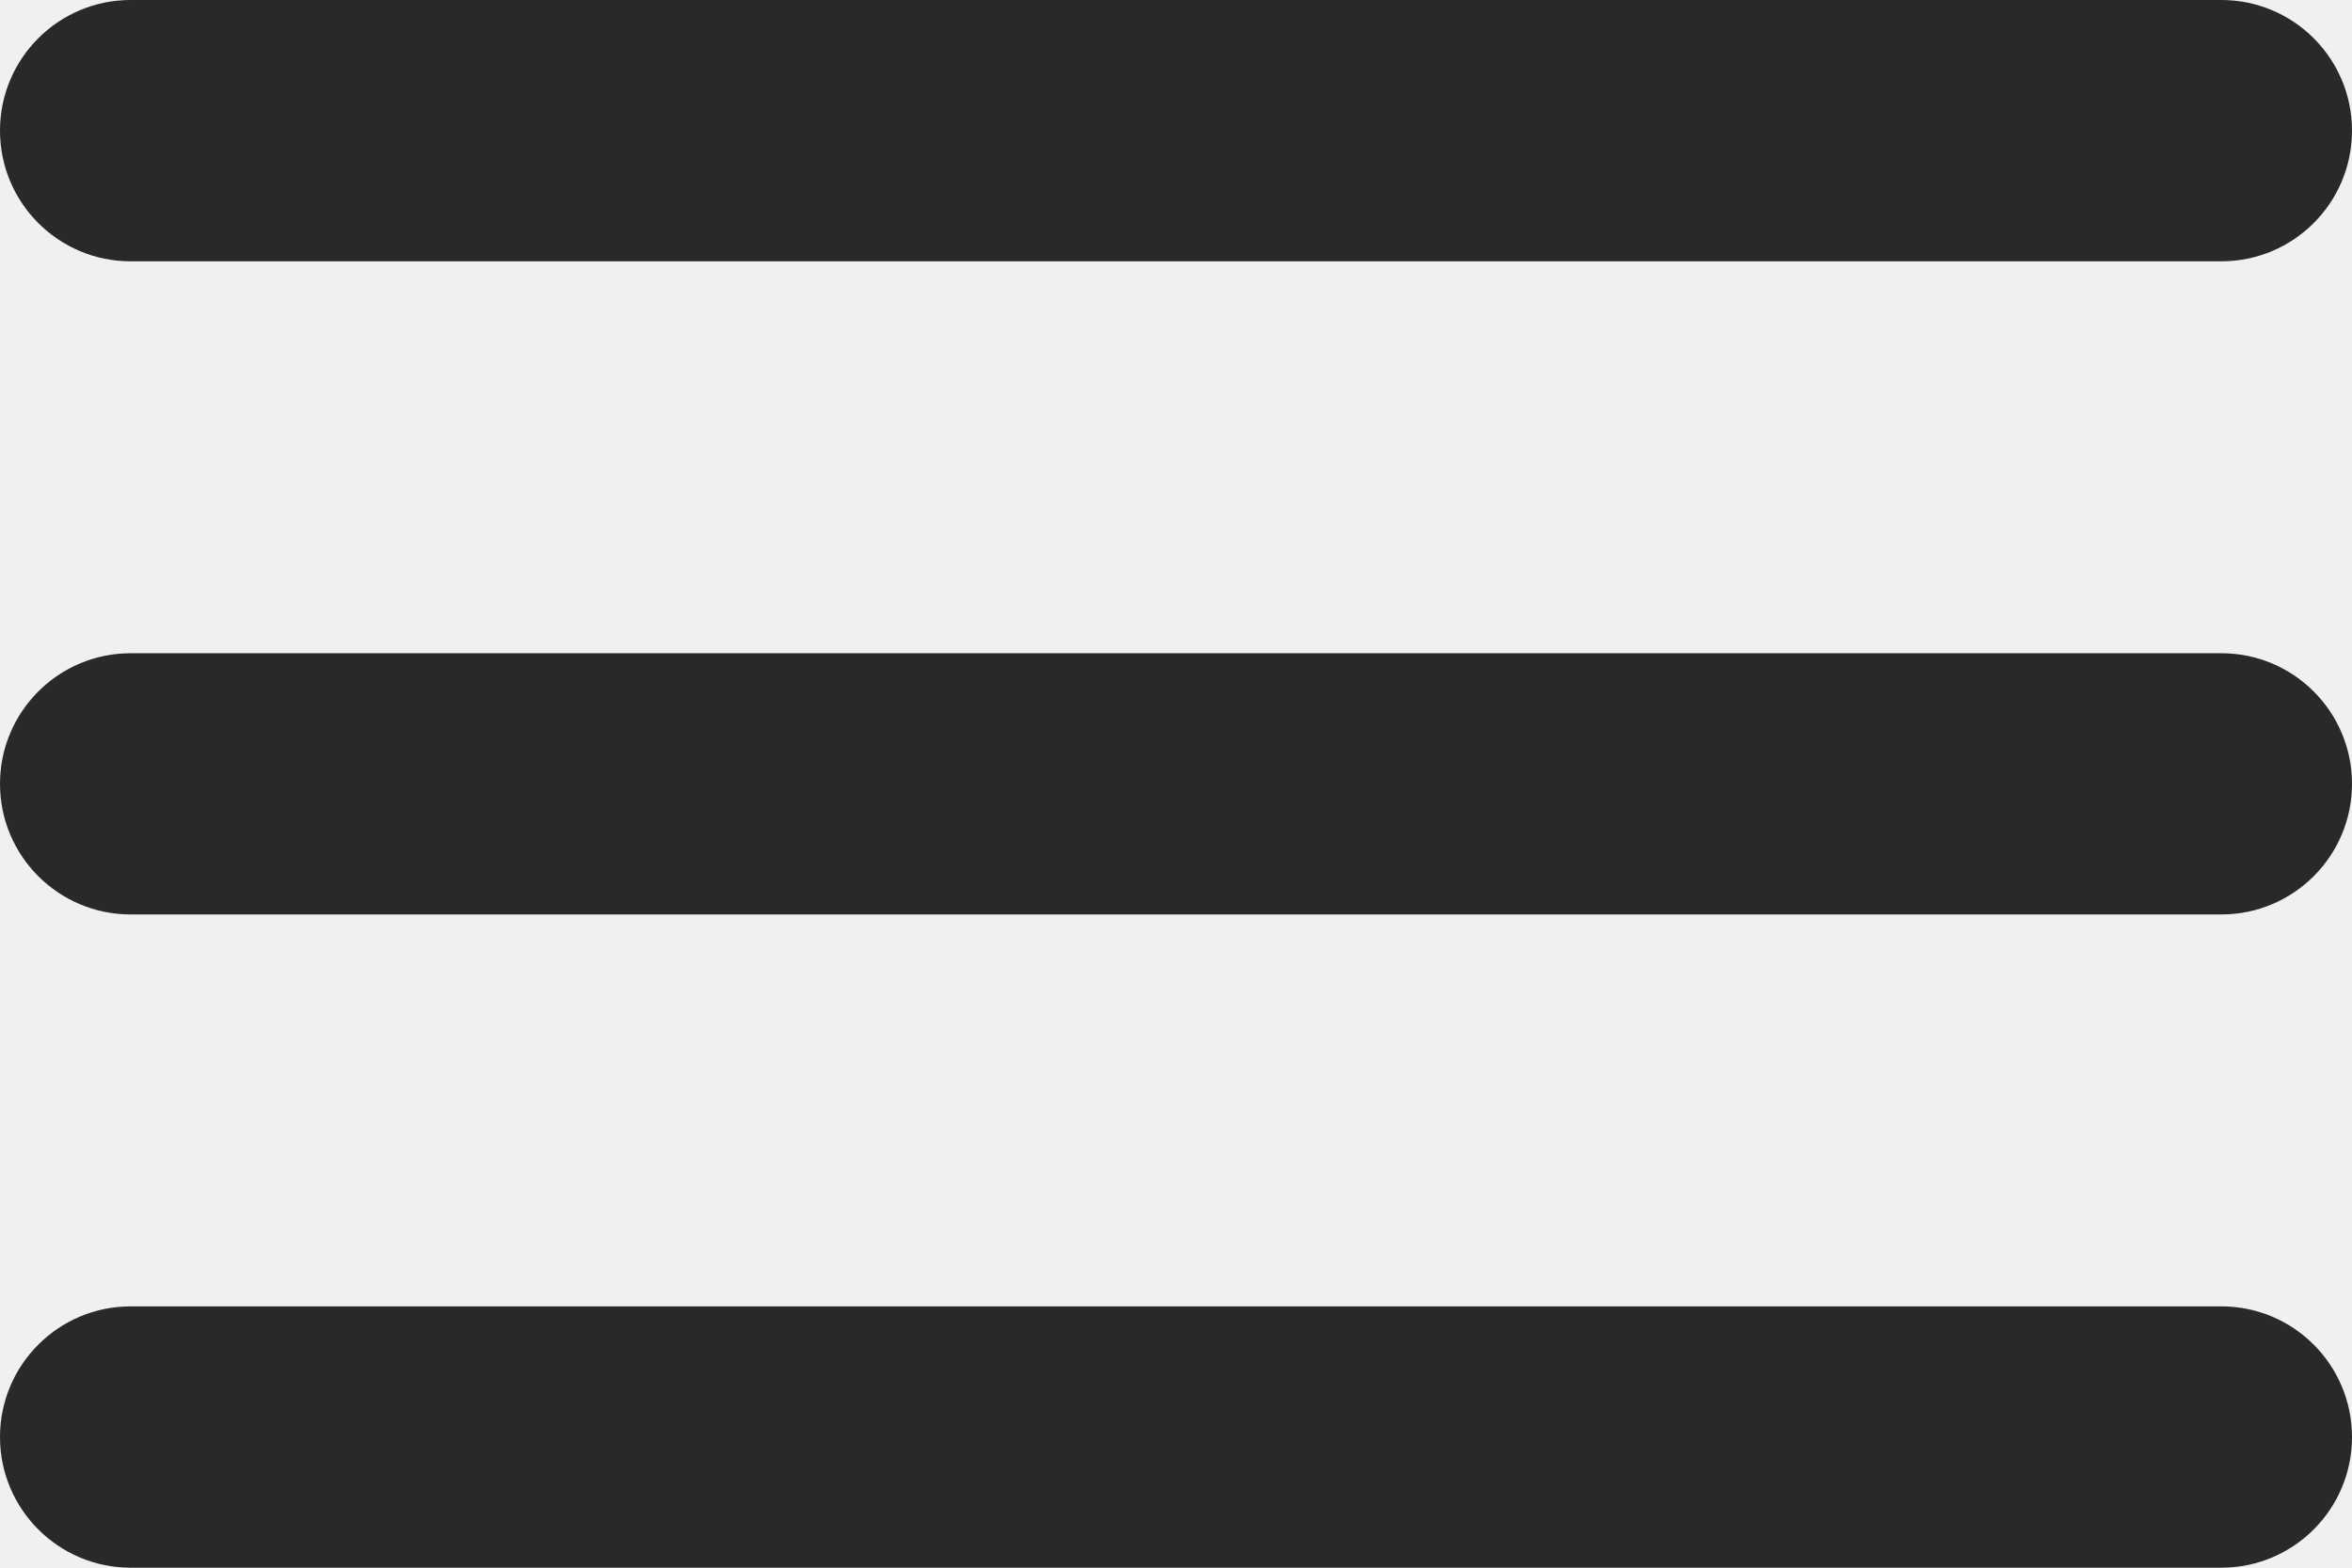
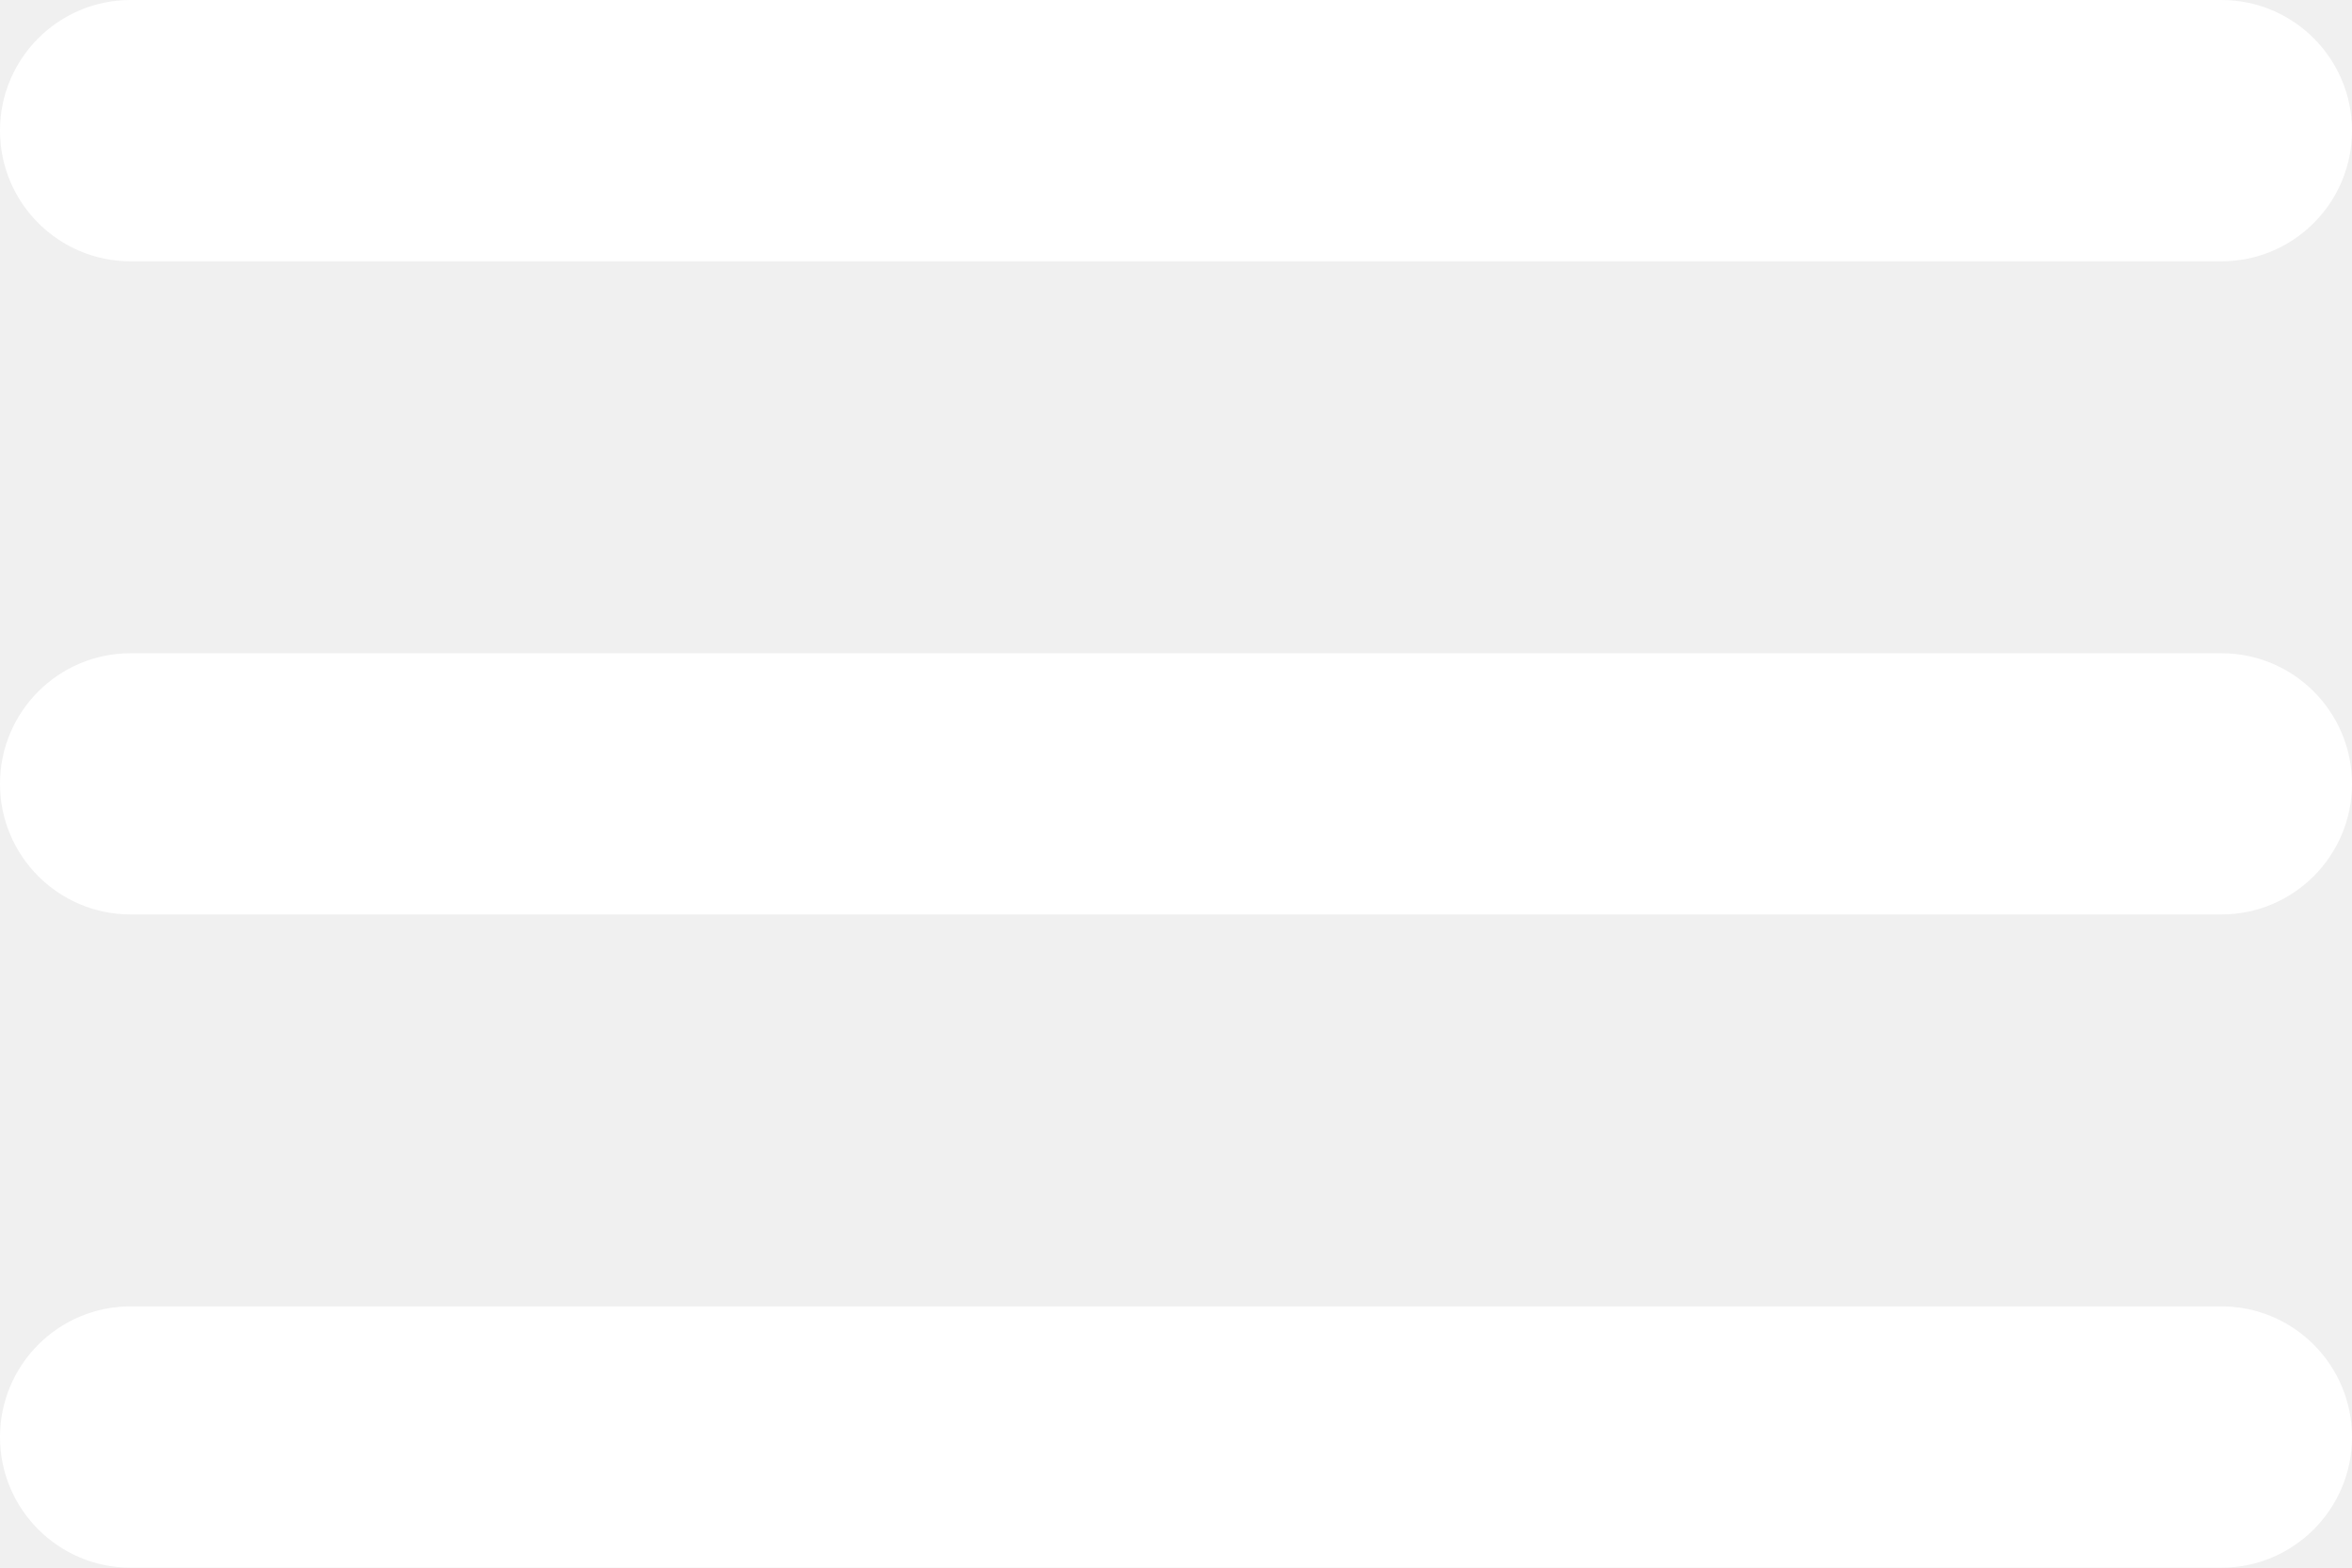
<svg xmlns="http://www.w3.org/2000/svg" width="24" height="16" viewBox="0 0 24 16" fill="none">
-   <path d="M0 14.667C0 15.403 0.597 16 1.333 16H22.667C23.403 16 24 15.403 24 14.667C24 13.93 23.403 13.333 22.667 13.333H1.333C0.597 13.333 0 13.93 0 14.667ZM0 8C0 8.736 0.597 9.333 1.333 9.333H22.667C23.403 9.333 24 8.736 24 8C24 7.264 23.403 6.667 22.667 6.667H1.333C0.597 6.667 0 7.264 0 8ZM1.333 0C0.597 0 0 0.597 0 1.333C0 2.07 0.597 2.667 1.333 2.667H22.667C23.403 2.667 24 2.07 24 1.333C24 0.597 23.403 0 22.667 0H1.333Z" fill="#292929" />
+   <path d="M0 14.667C0 15.403 0.597 16 1.333 16H22.667C23.403 16 24 15.403 24 14.667C24 13.93 23.403 13.333 22.667 13.333H1.333C0.597 13.333 0 13.93 0 14.667ZM0 8C0 8.736 0.597 9.333 1.333 9.333H22.667C23.403 9.333 24 8.736 24 8C24 7.264 23.403 6.667 22.667 6.667H1.333C0.597 6.667 0 7.264 0 8ZM1.333 0C0.597 0 0 0.597 0 1.333C0 2.07 0.597 2.667 1.333 2.667H22.667C23.403 2.667 24 2.07 24 1.333C24 0.597 23.403 0 22.667 0H1.333Z" fill="white" />
</svg>
